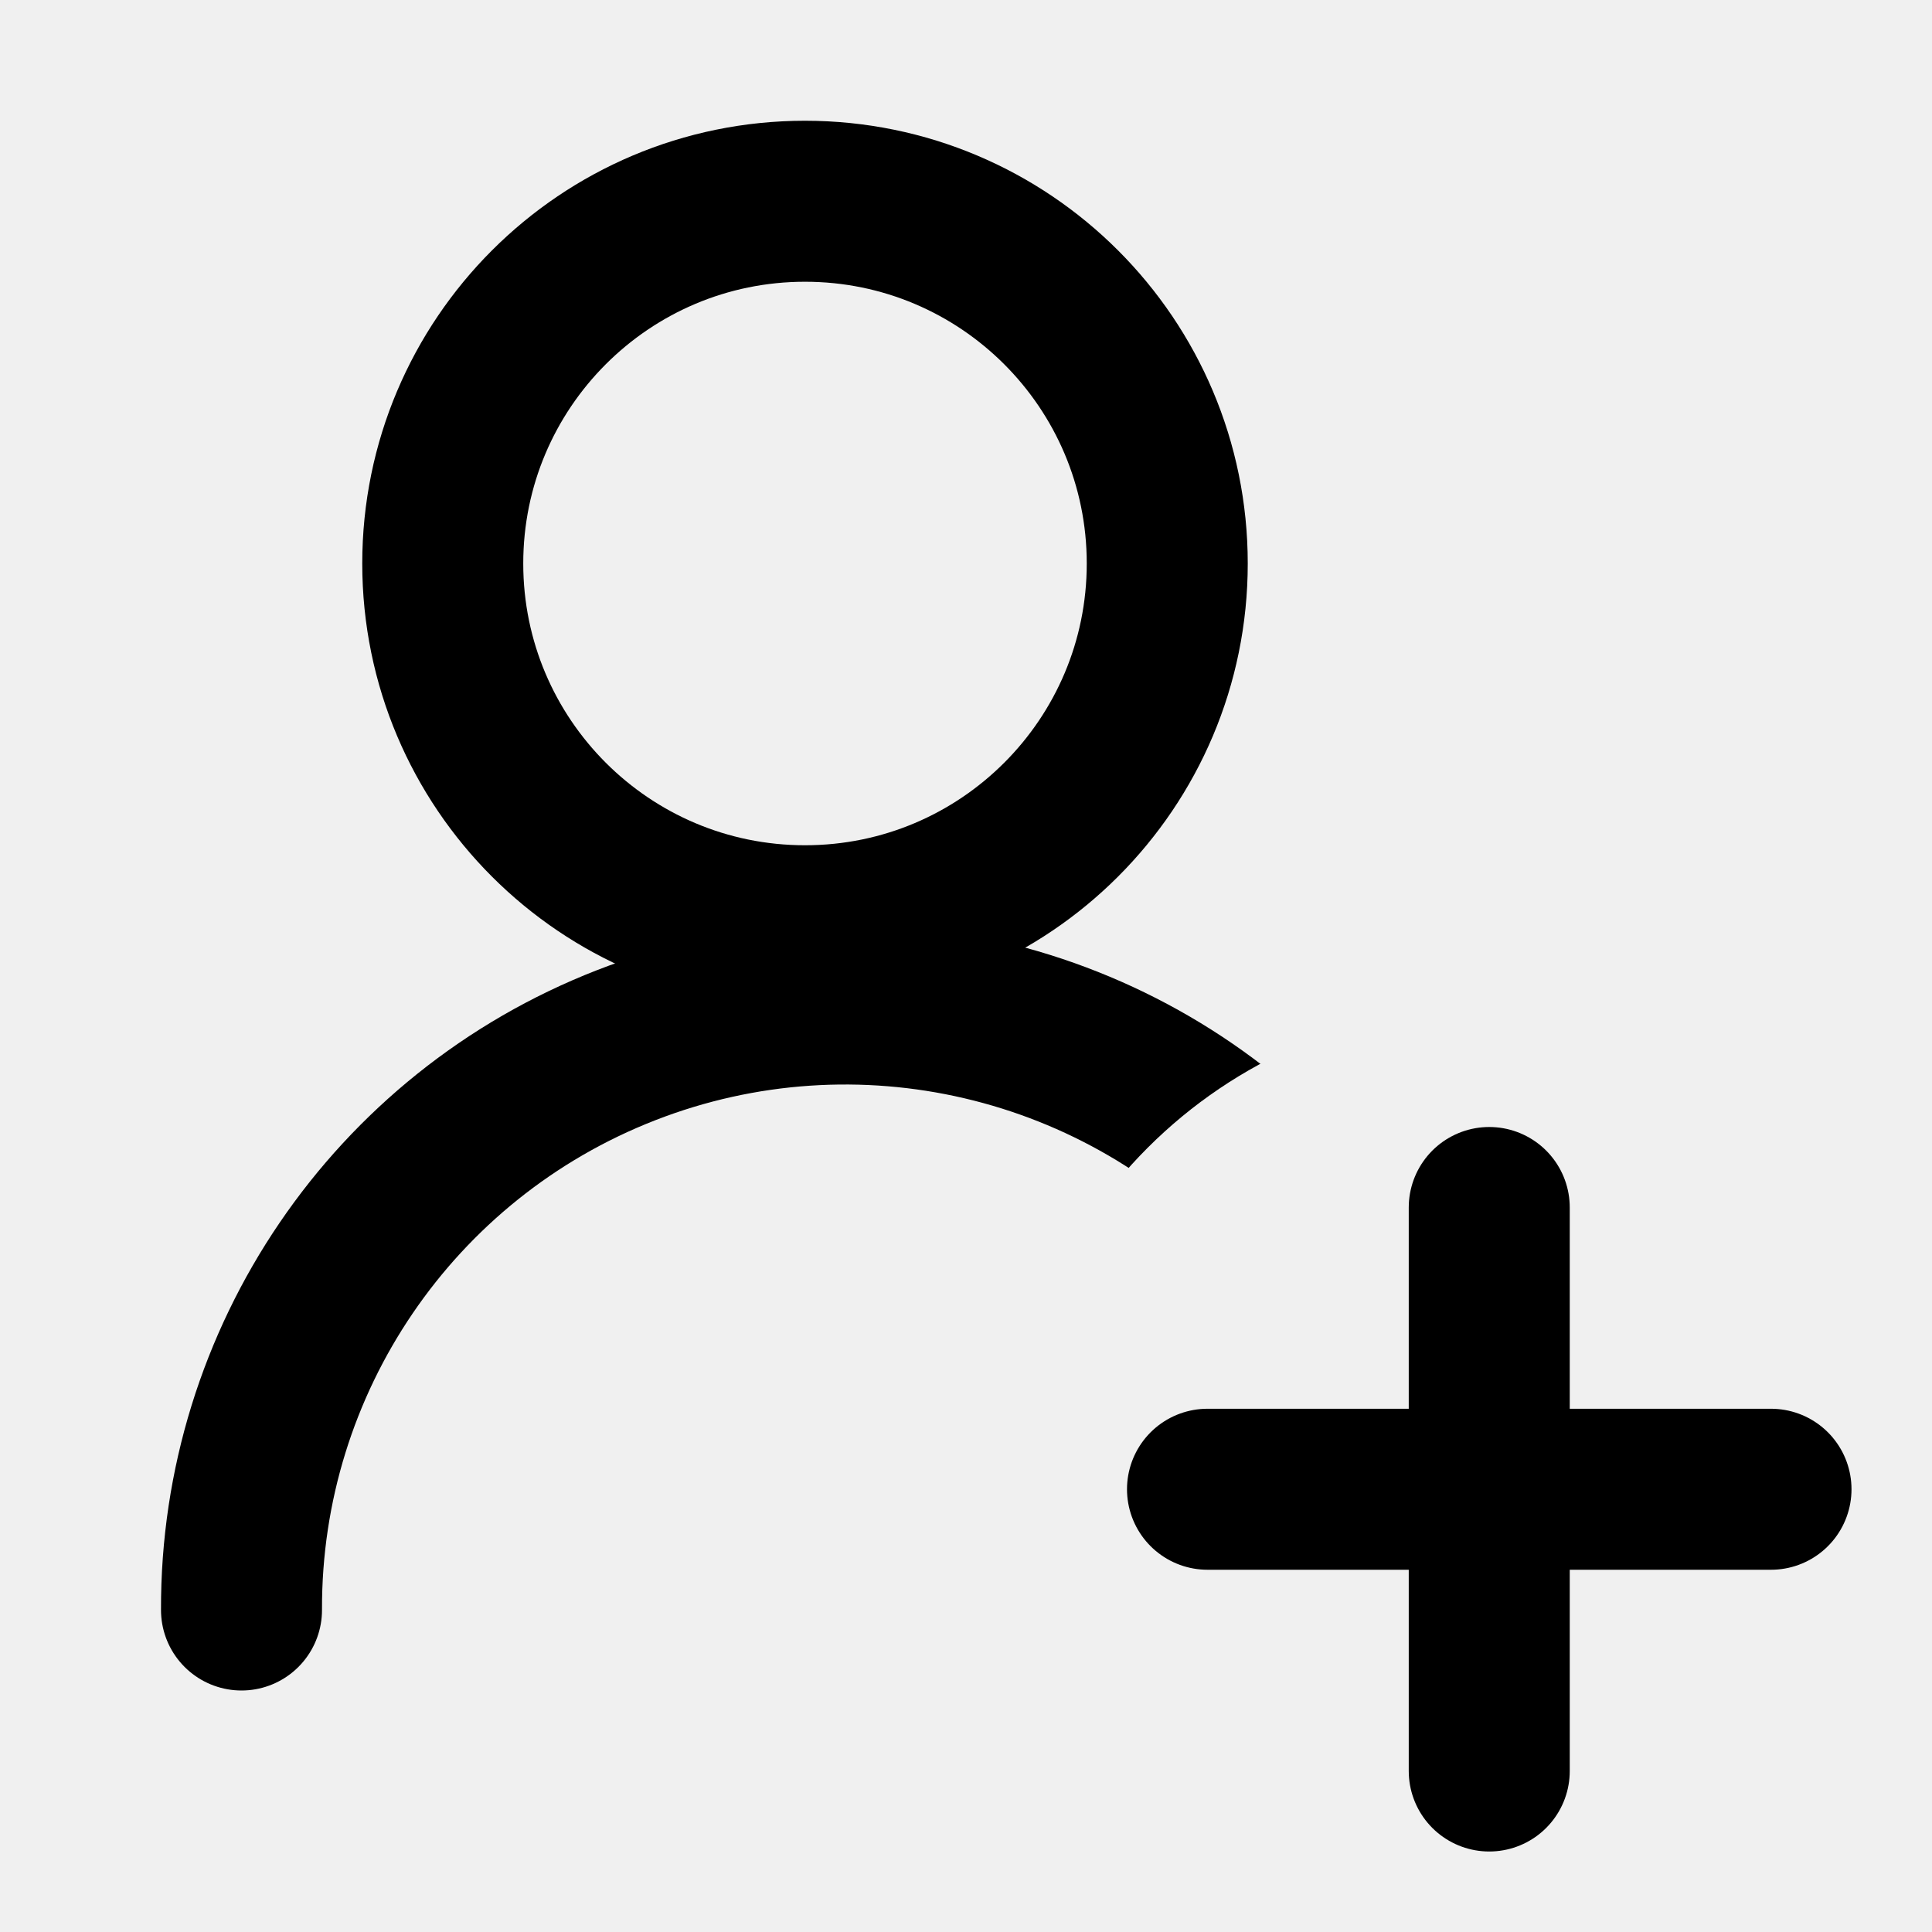
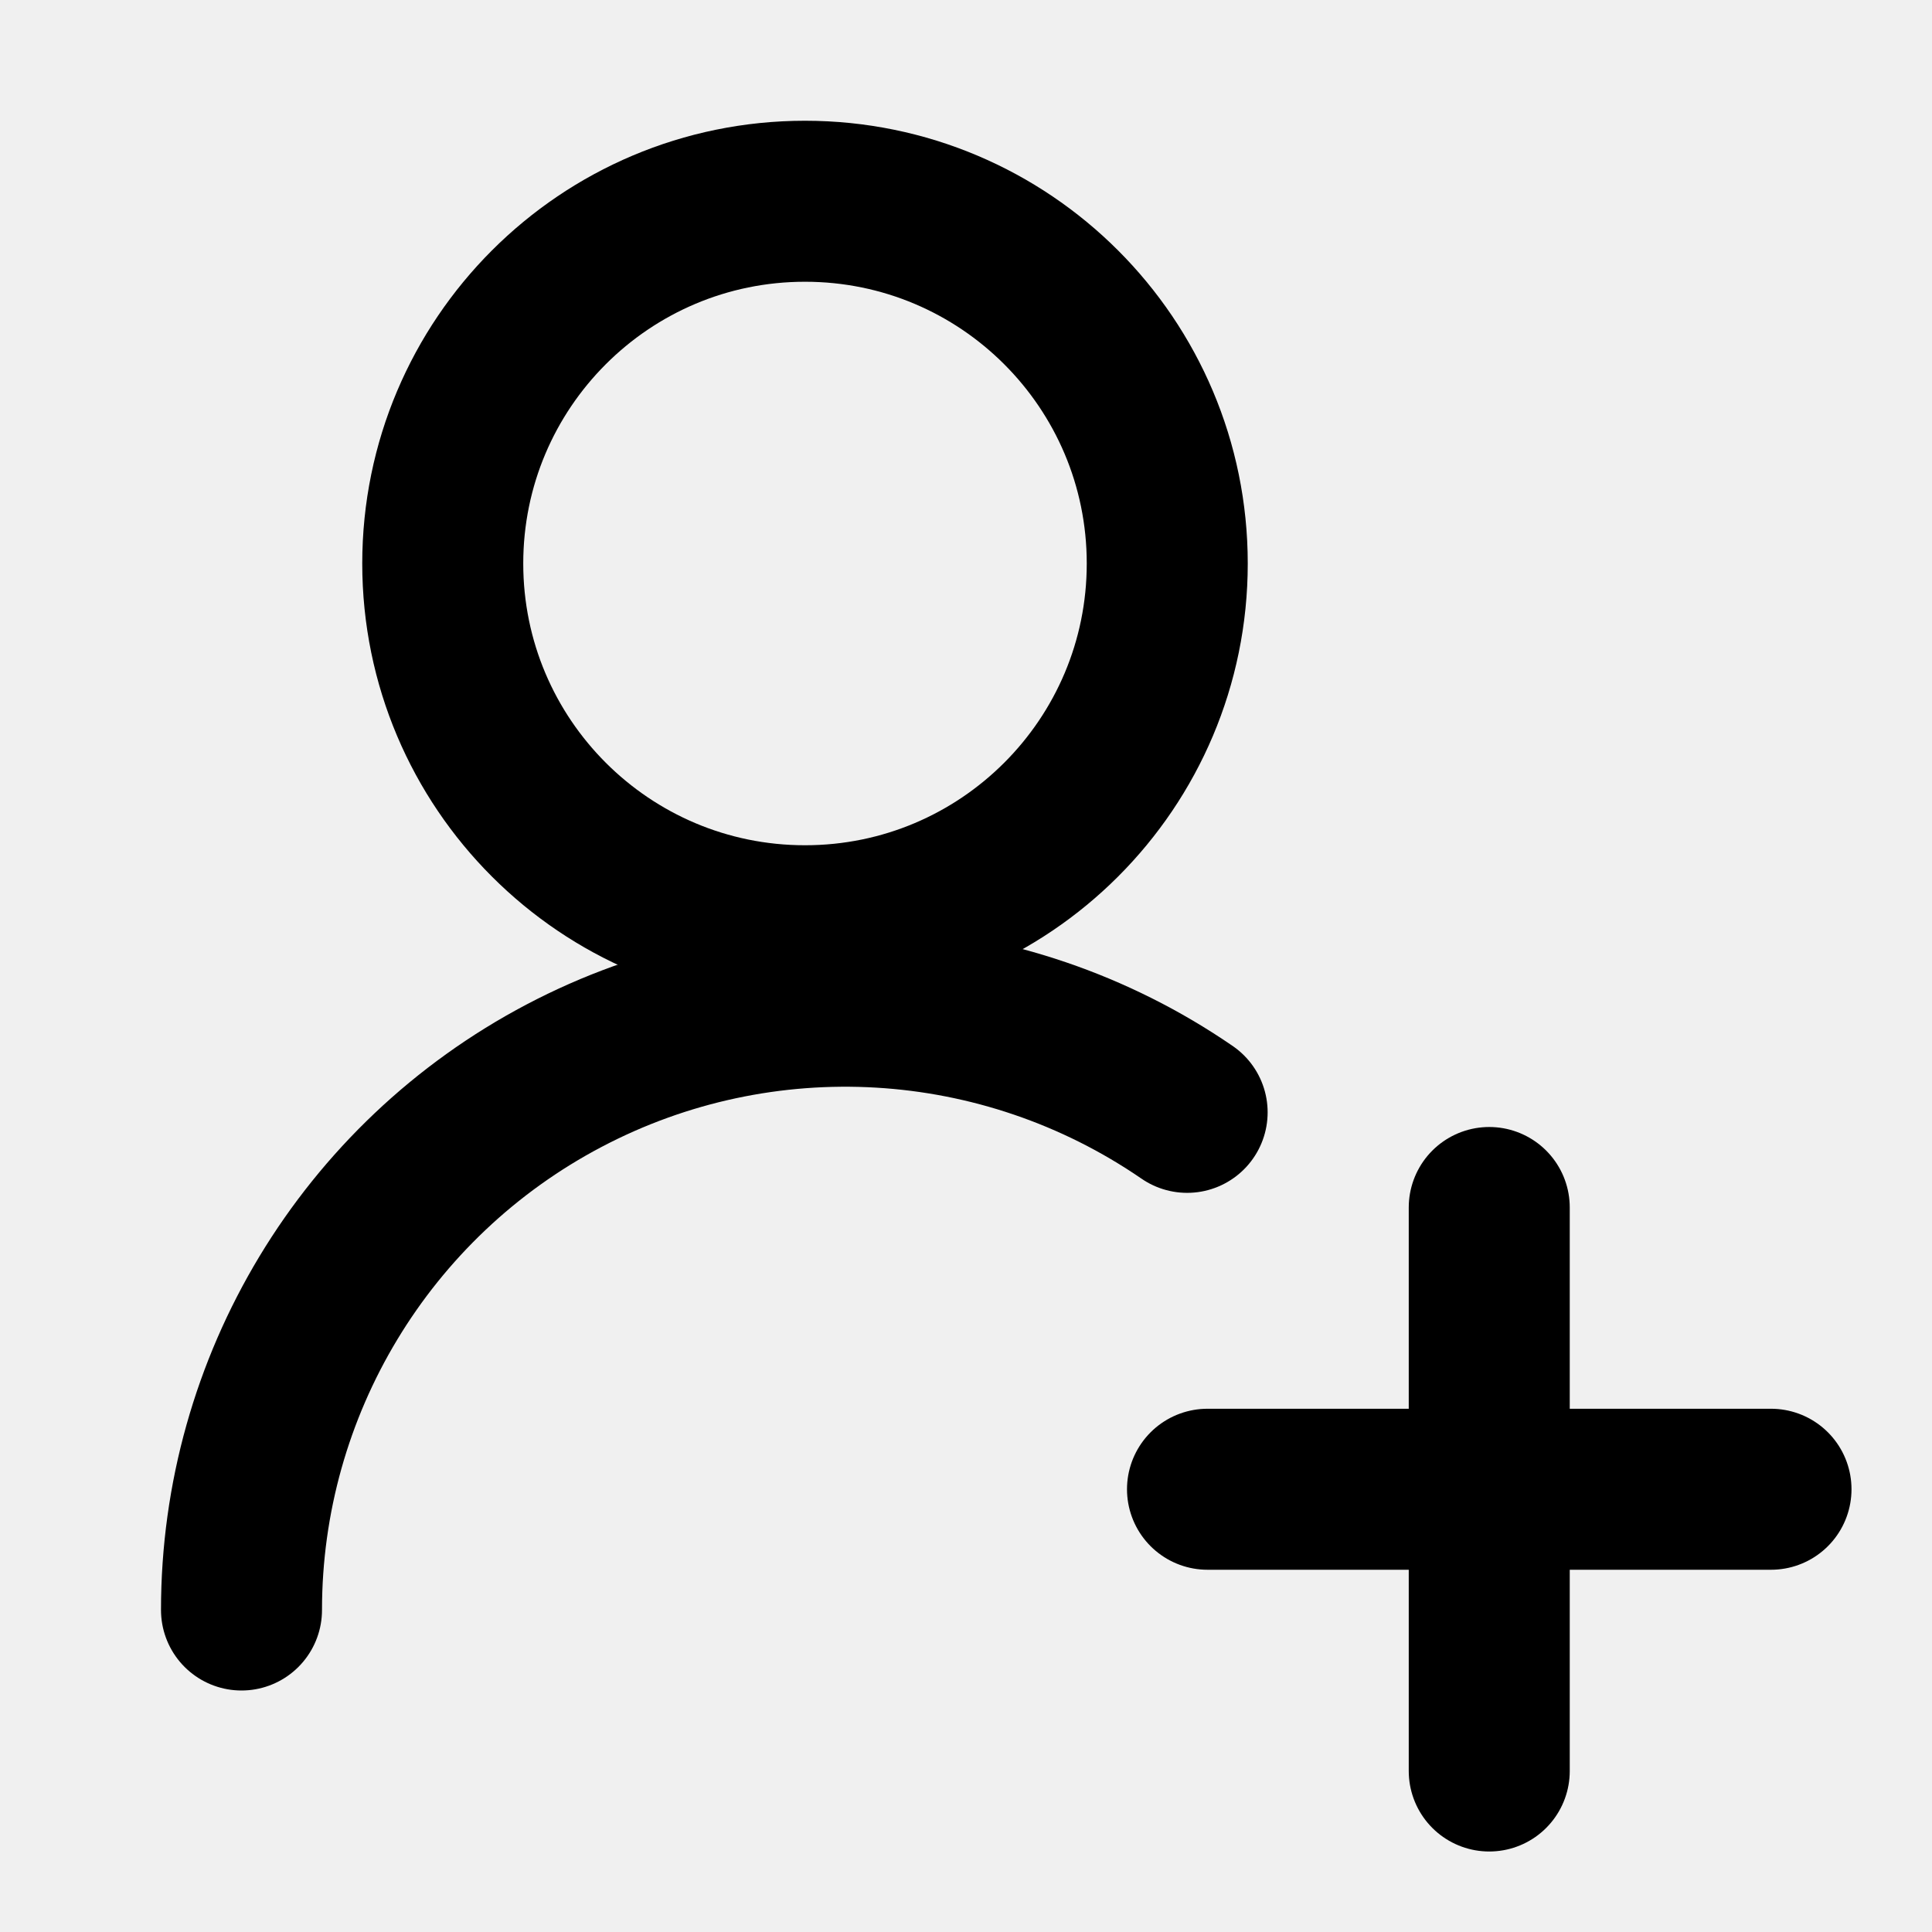
<svg xmlns="http://www.w3.org/2000/svg" viewBox="0 0 24 24" fill="none">
-   <mask id="user-plus-cutout-outline">
-     <rect width="24" height="24" fill="white" />
-     <circle cx="18.5" cy="18.5" r="6" fill="black" />
-   </mask>
-   <g mask="url(#user-plus-cutout-outline)">
-     <circle cx="10" cy="7" r="4.5" stroke="currentColor" stroke-linecap="round" stroke-linejoin="round" stroke-width="2" />
-     <path stroke="currentColor" stroke-linecap="round" stroke-linejoin="round" stroke-width="2" d="M3 20a7.5 7.5 0 0 1 13.04-5.083" />
-   </g>
+   <circle cx="10" cy="7" r="4.5" stroke="currentColor" stroke-linecap="round" stroke-linejoin="round" stroke-width="2" />
+   <path stroke="currentColor" stroke-linecap="round" stroke-linejoin="round" stroke-width="2" d="M3 20a7.5 7.5 0 0 1 11.747-6.182" />
  <path stroke="currentColor" stroke-linecap="round" stroke-linejoin="round" stroke-width="2" d="M18.5 15v7M15 18.5h7" />
</svg>
